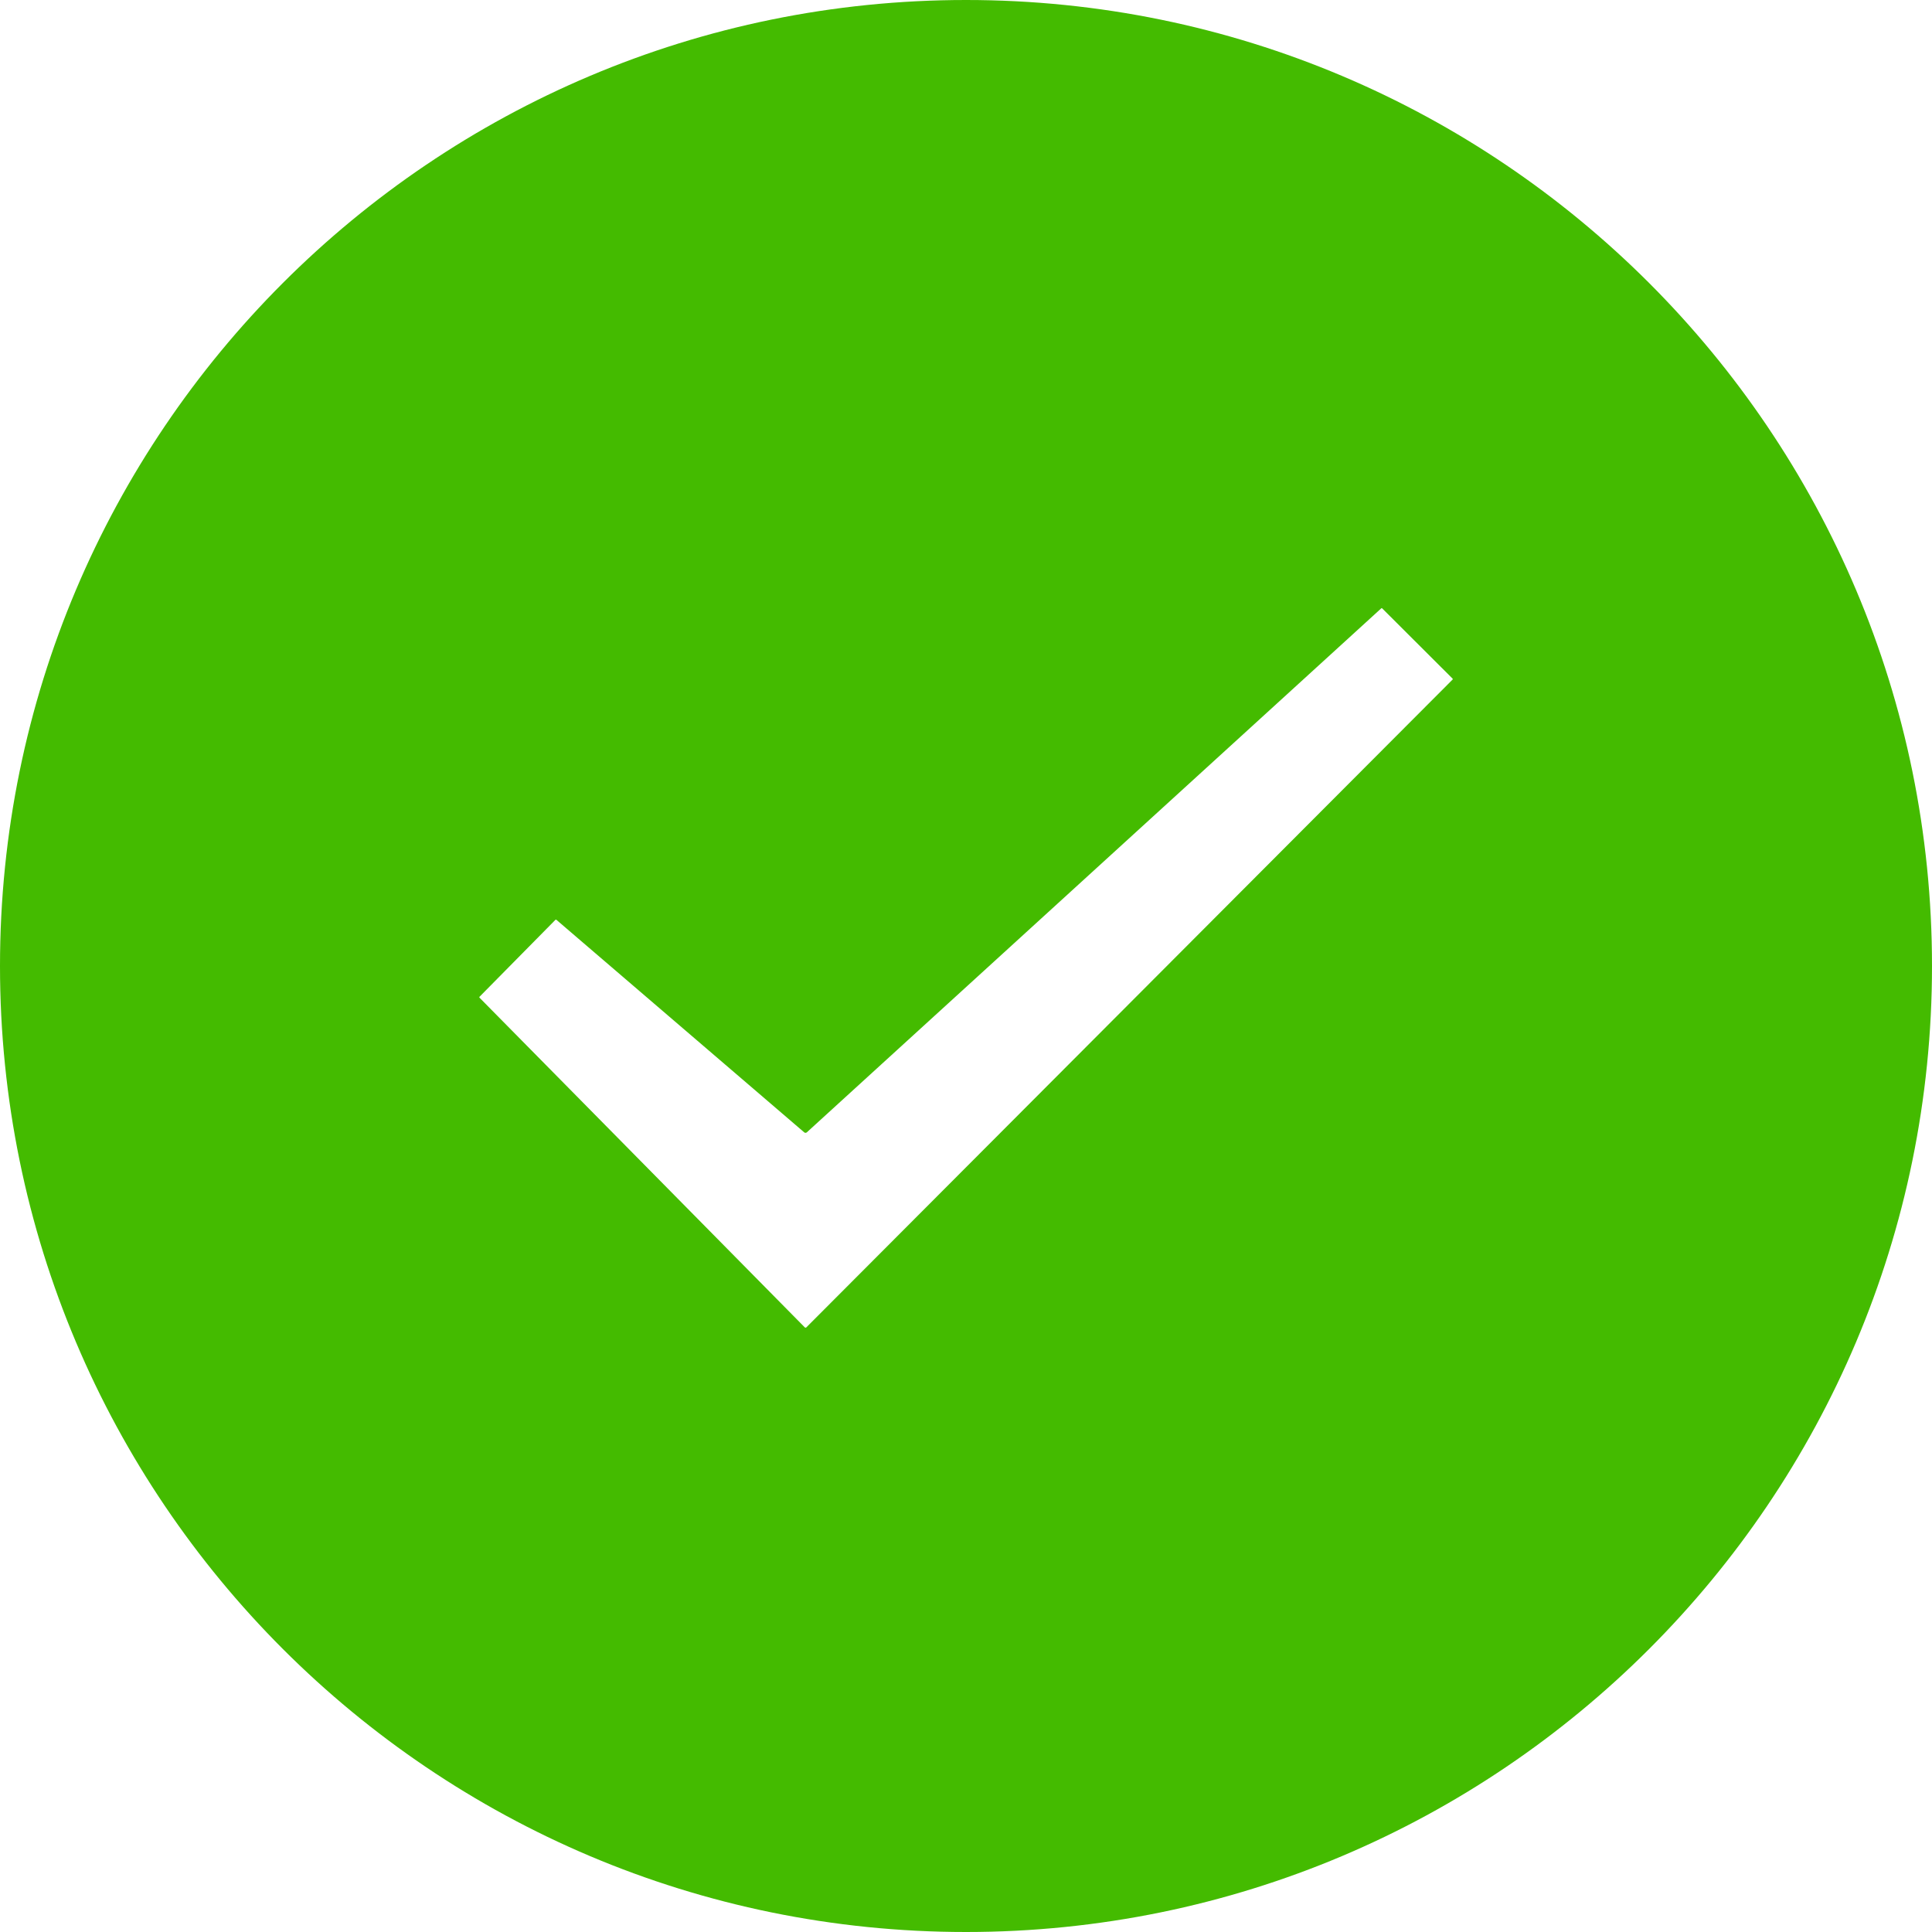
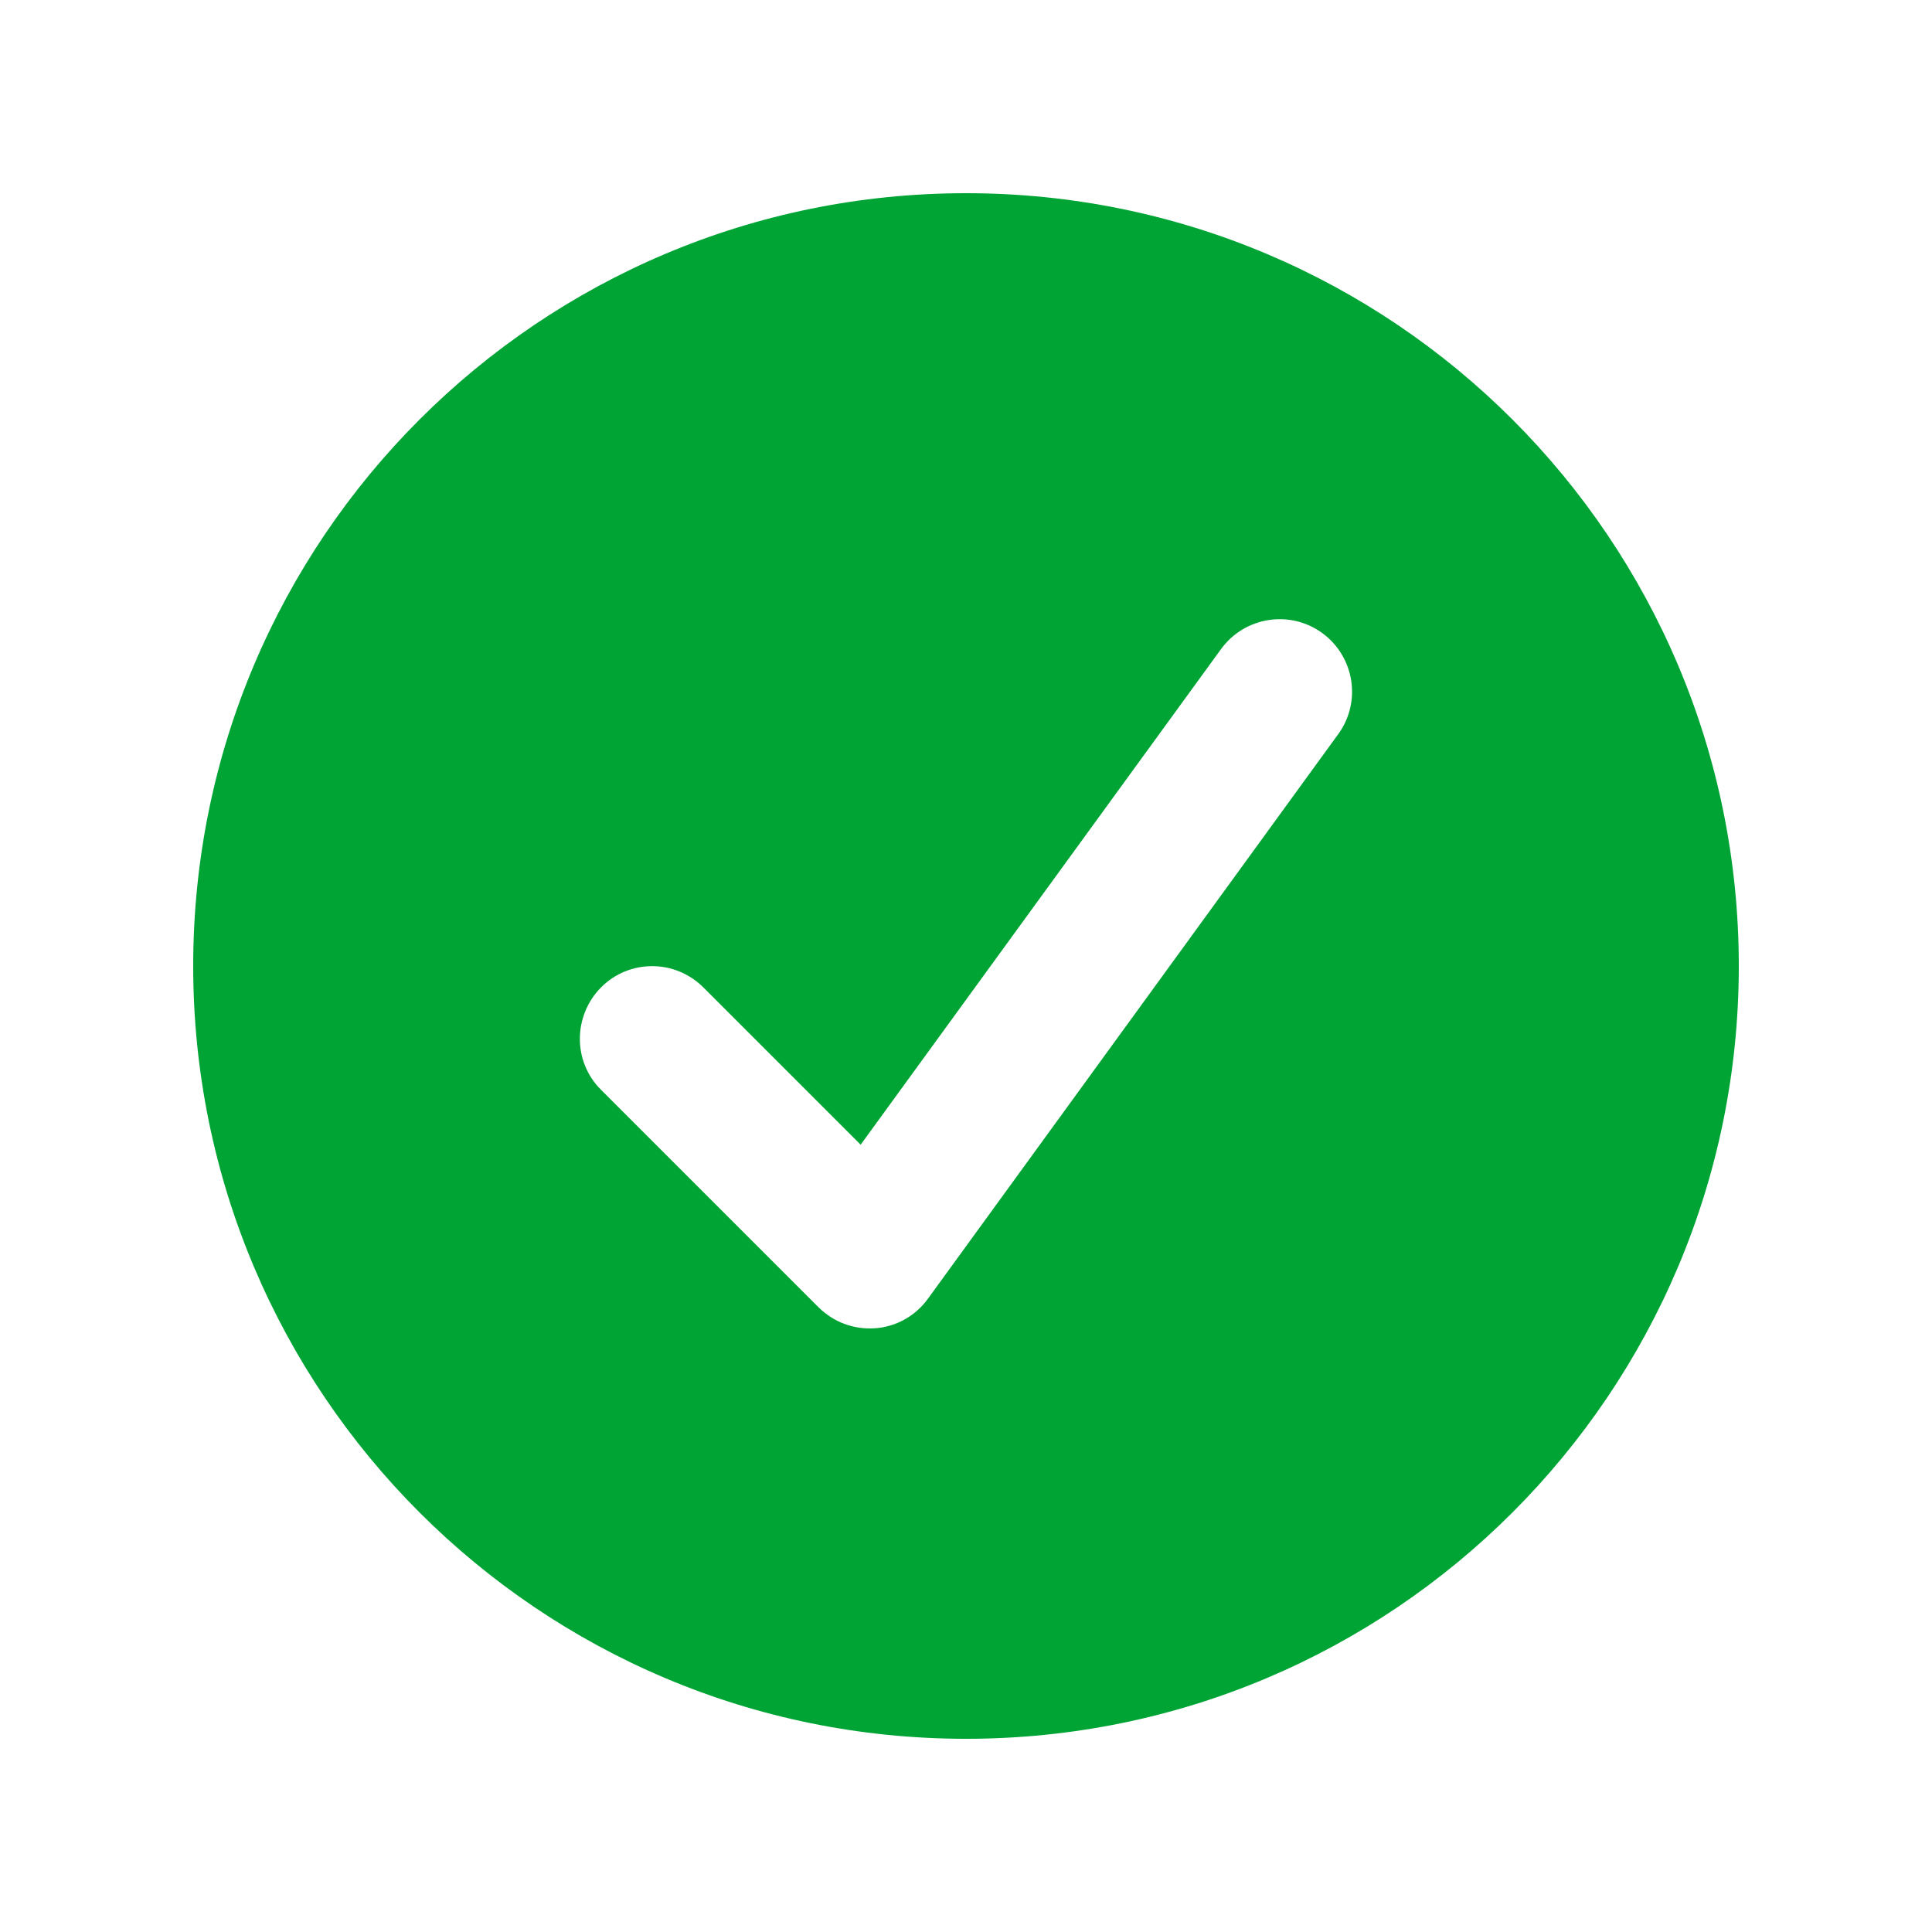
- <svg xmlns="http://www.w3.org/2000/svg" t="1757325602155" class="icon" viewBox="0 0 1024 1024" version="1.1" p-id="4528" width="200" height="200">
-   <path d="M512 1024C229.231 1024 0 794.769 0 512S229.231 0 512 0s512 229.231 512 512-229.231 512-512 512zM254.126 528.773l172.397 174.733a0.607 0.607 0 0 0 0.864 0.015l342.54-343.368a0.311 0.311 0 0 0-0.003-0.44l-37.36-37.286a0.321 0.321 0 0 0-0.443-0.02l-304.476 277.744c-0.374 0.341-0.996 0.357-1.381 0.028L294.861 487.485a0.34 0.34 0 0 0-0.453 0.023l-40.279 40.825a0.307 0.307 0 0 0-0.004 0.44z" fill="#44BB00" p-id="4529" />
+ <svg xmlns="http://www.w3.org/2000/svg" id="_图层_1" data-name="图层_1" version="1.1" viewBox="0 0 640 640">
+   <defs>
+     <style>
+       .st0 {
+         fill: #00a435;
+       }
+     </style>
+   </defs>
+   <path class="st0" d="M320,576c-141.4,0-256-114.6-256-256S178.6,64,320,64s256,114.6,256,256-114.6,256-256,256ZM438,209.7c-10.7-7.8-25.7-5.4-33.5,5.3l-119.4,164.2-52.1-52.1c-9.4-9.4-24.6-9.4-33.9,0-9.3,9.4-9.4,24.6,0,33.9l72,72c5,5,11.8,7.5,18.8,7s13.4-4.1,17.5-9.8l135.9-187c7.8-10.7,5.4-25.7-5.3-33.5Z" />
</svg>
